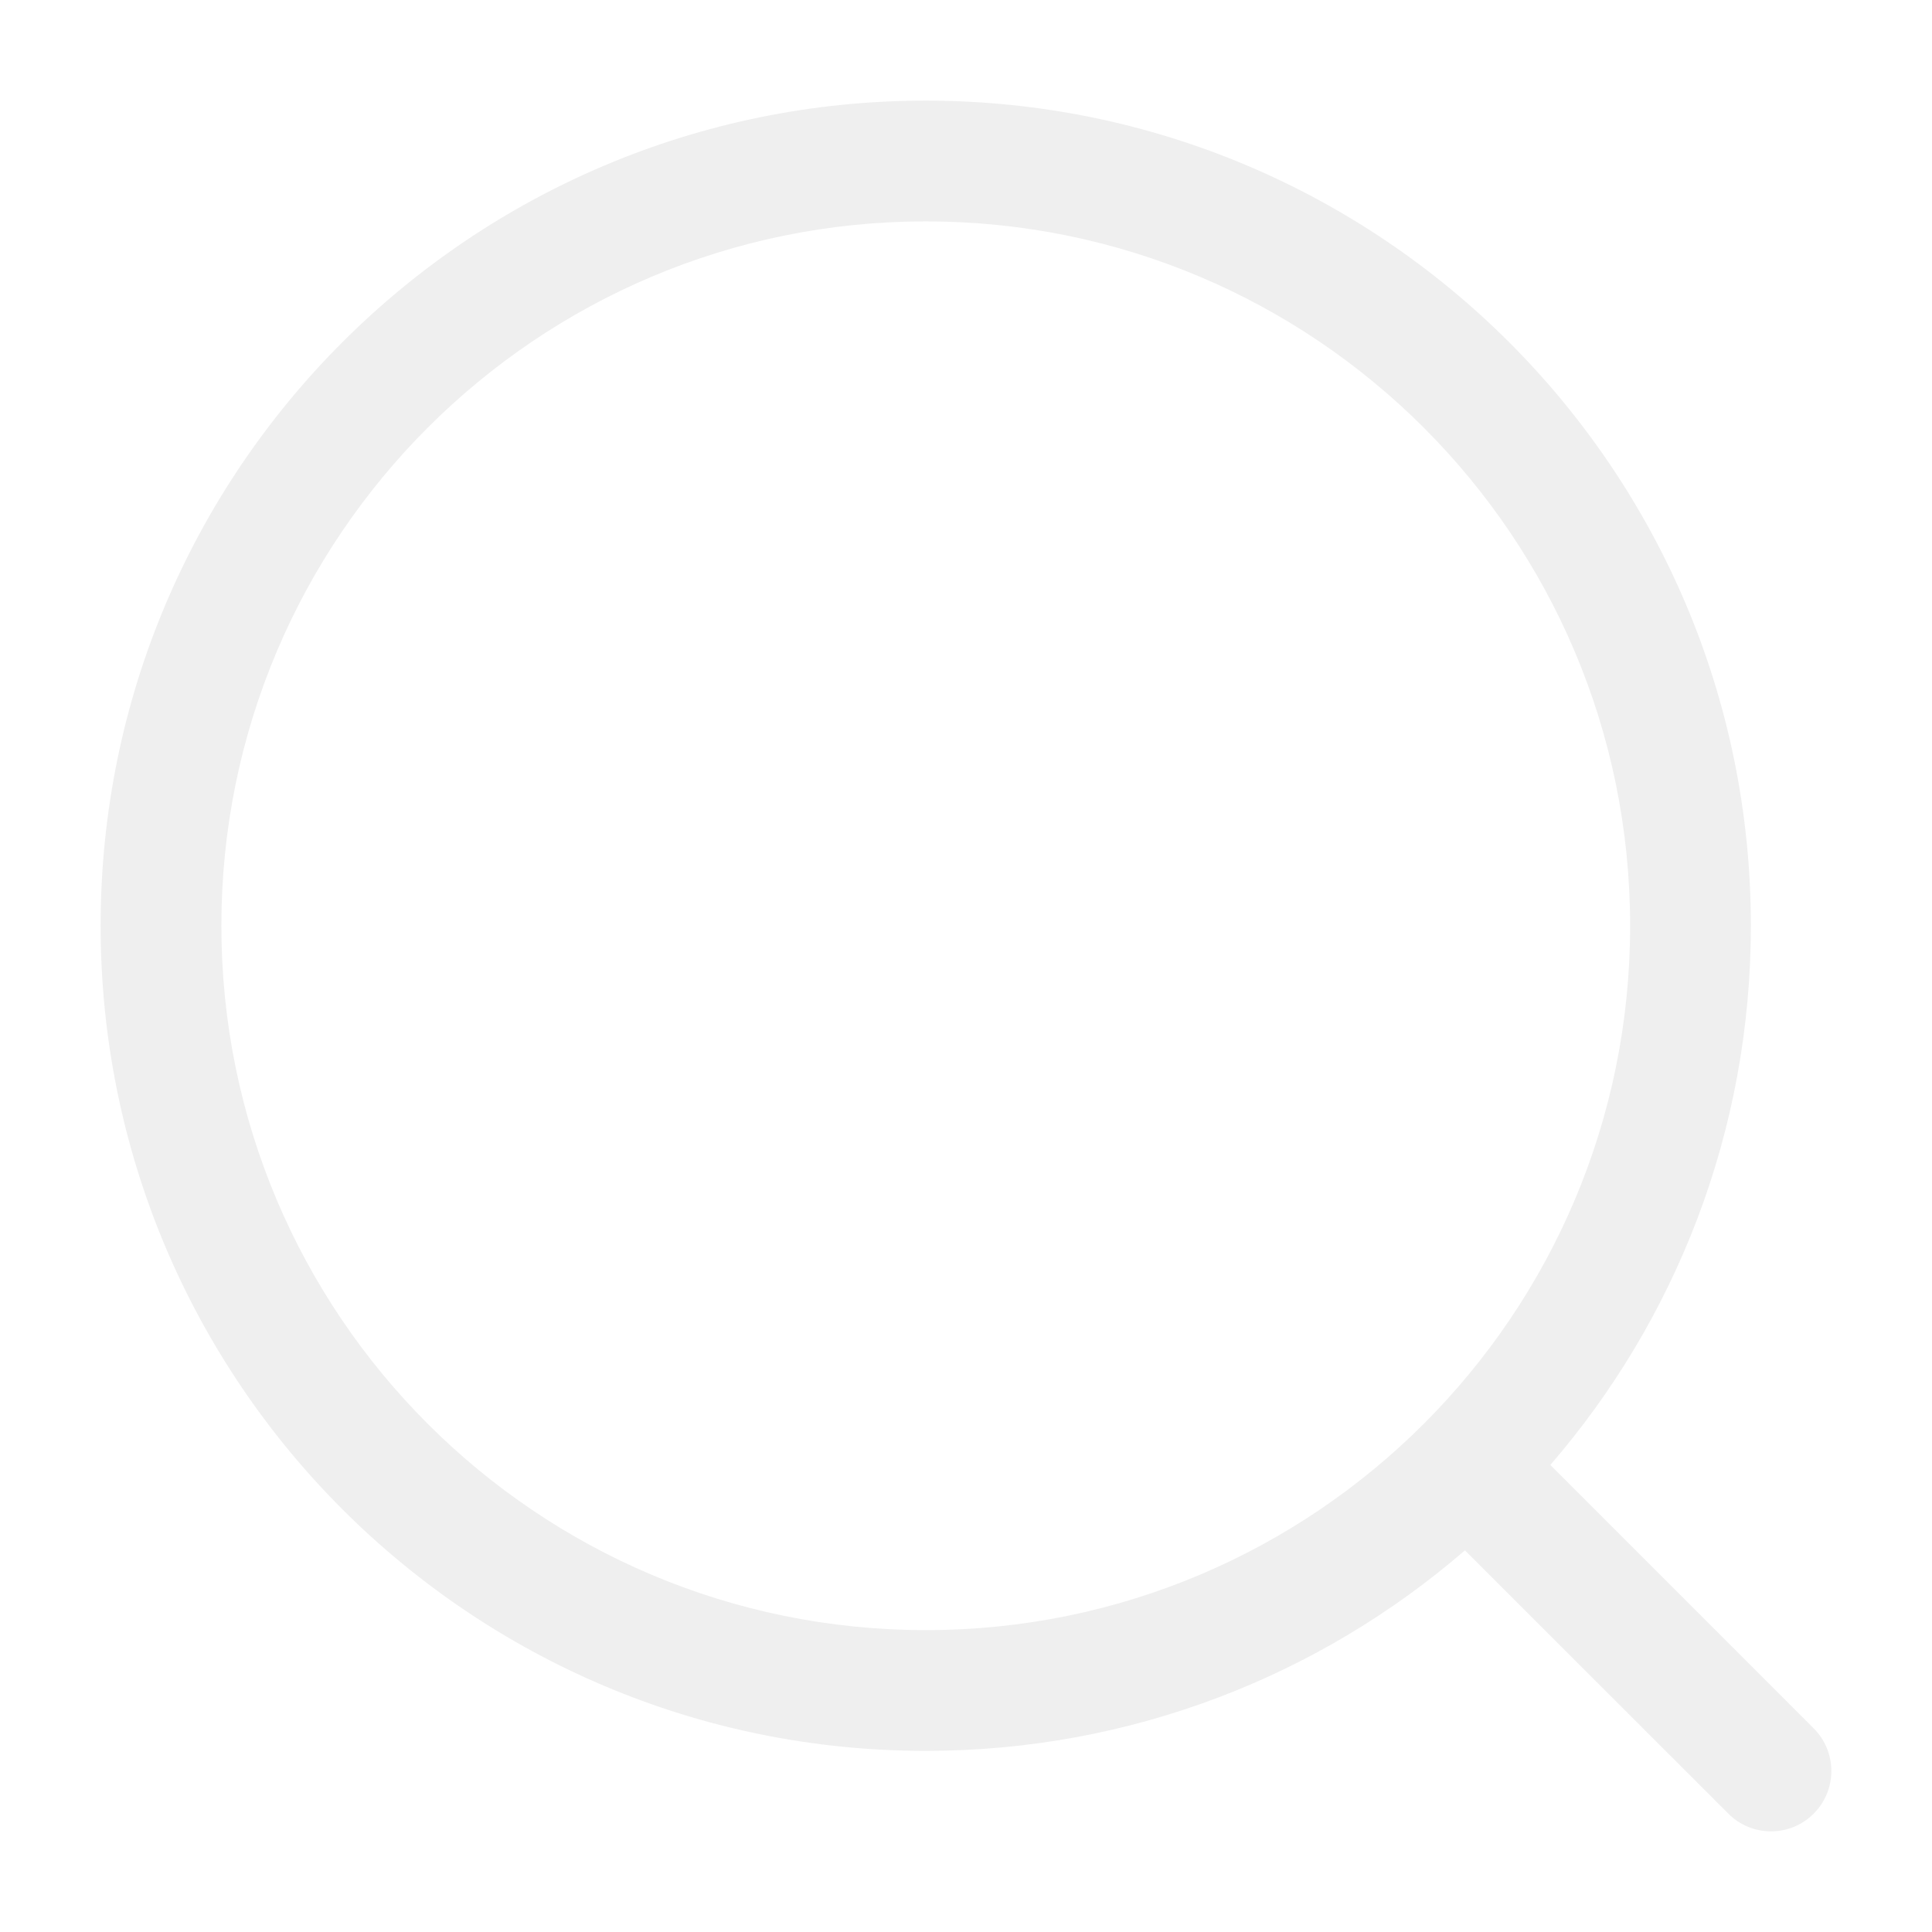
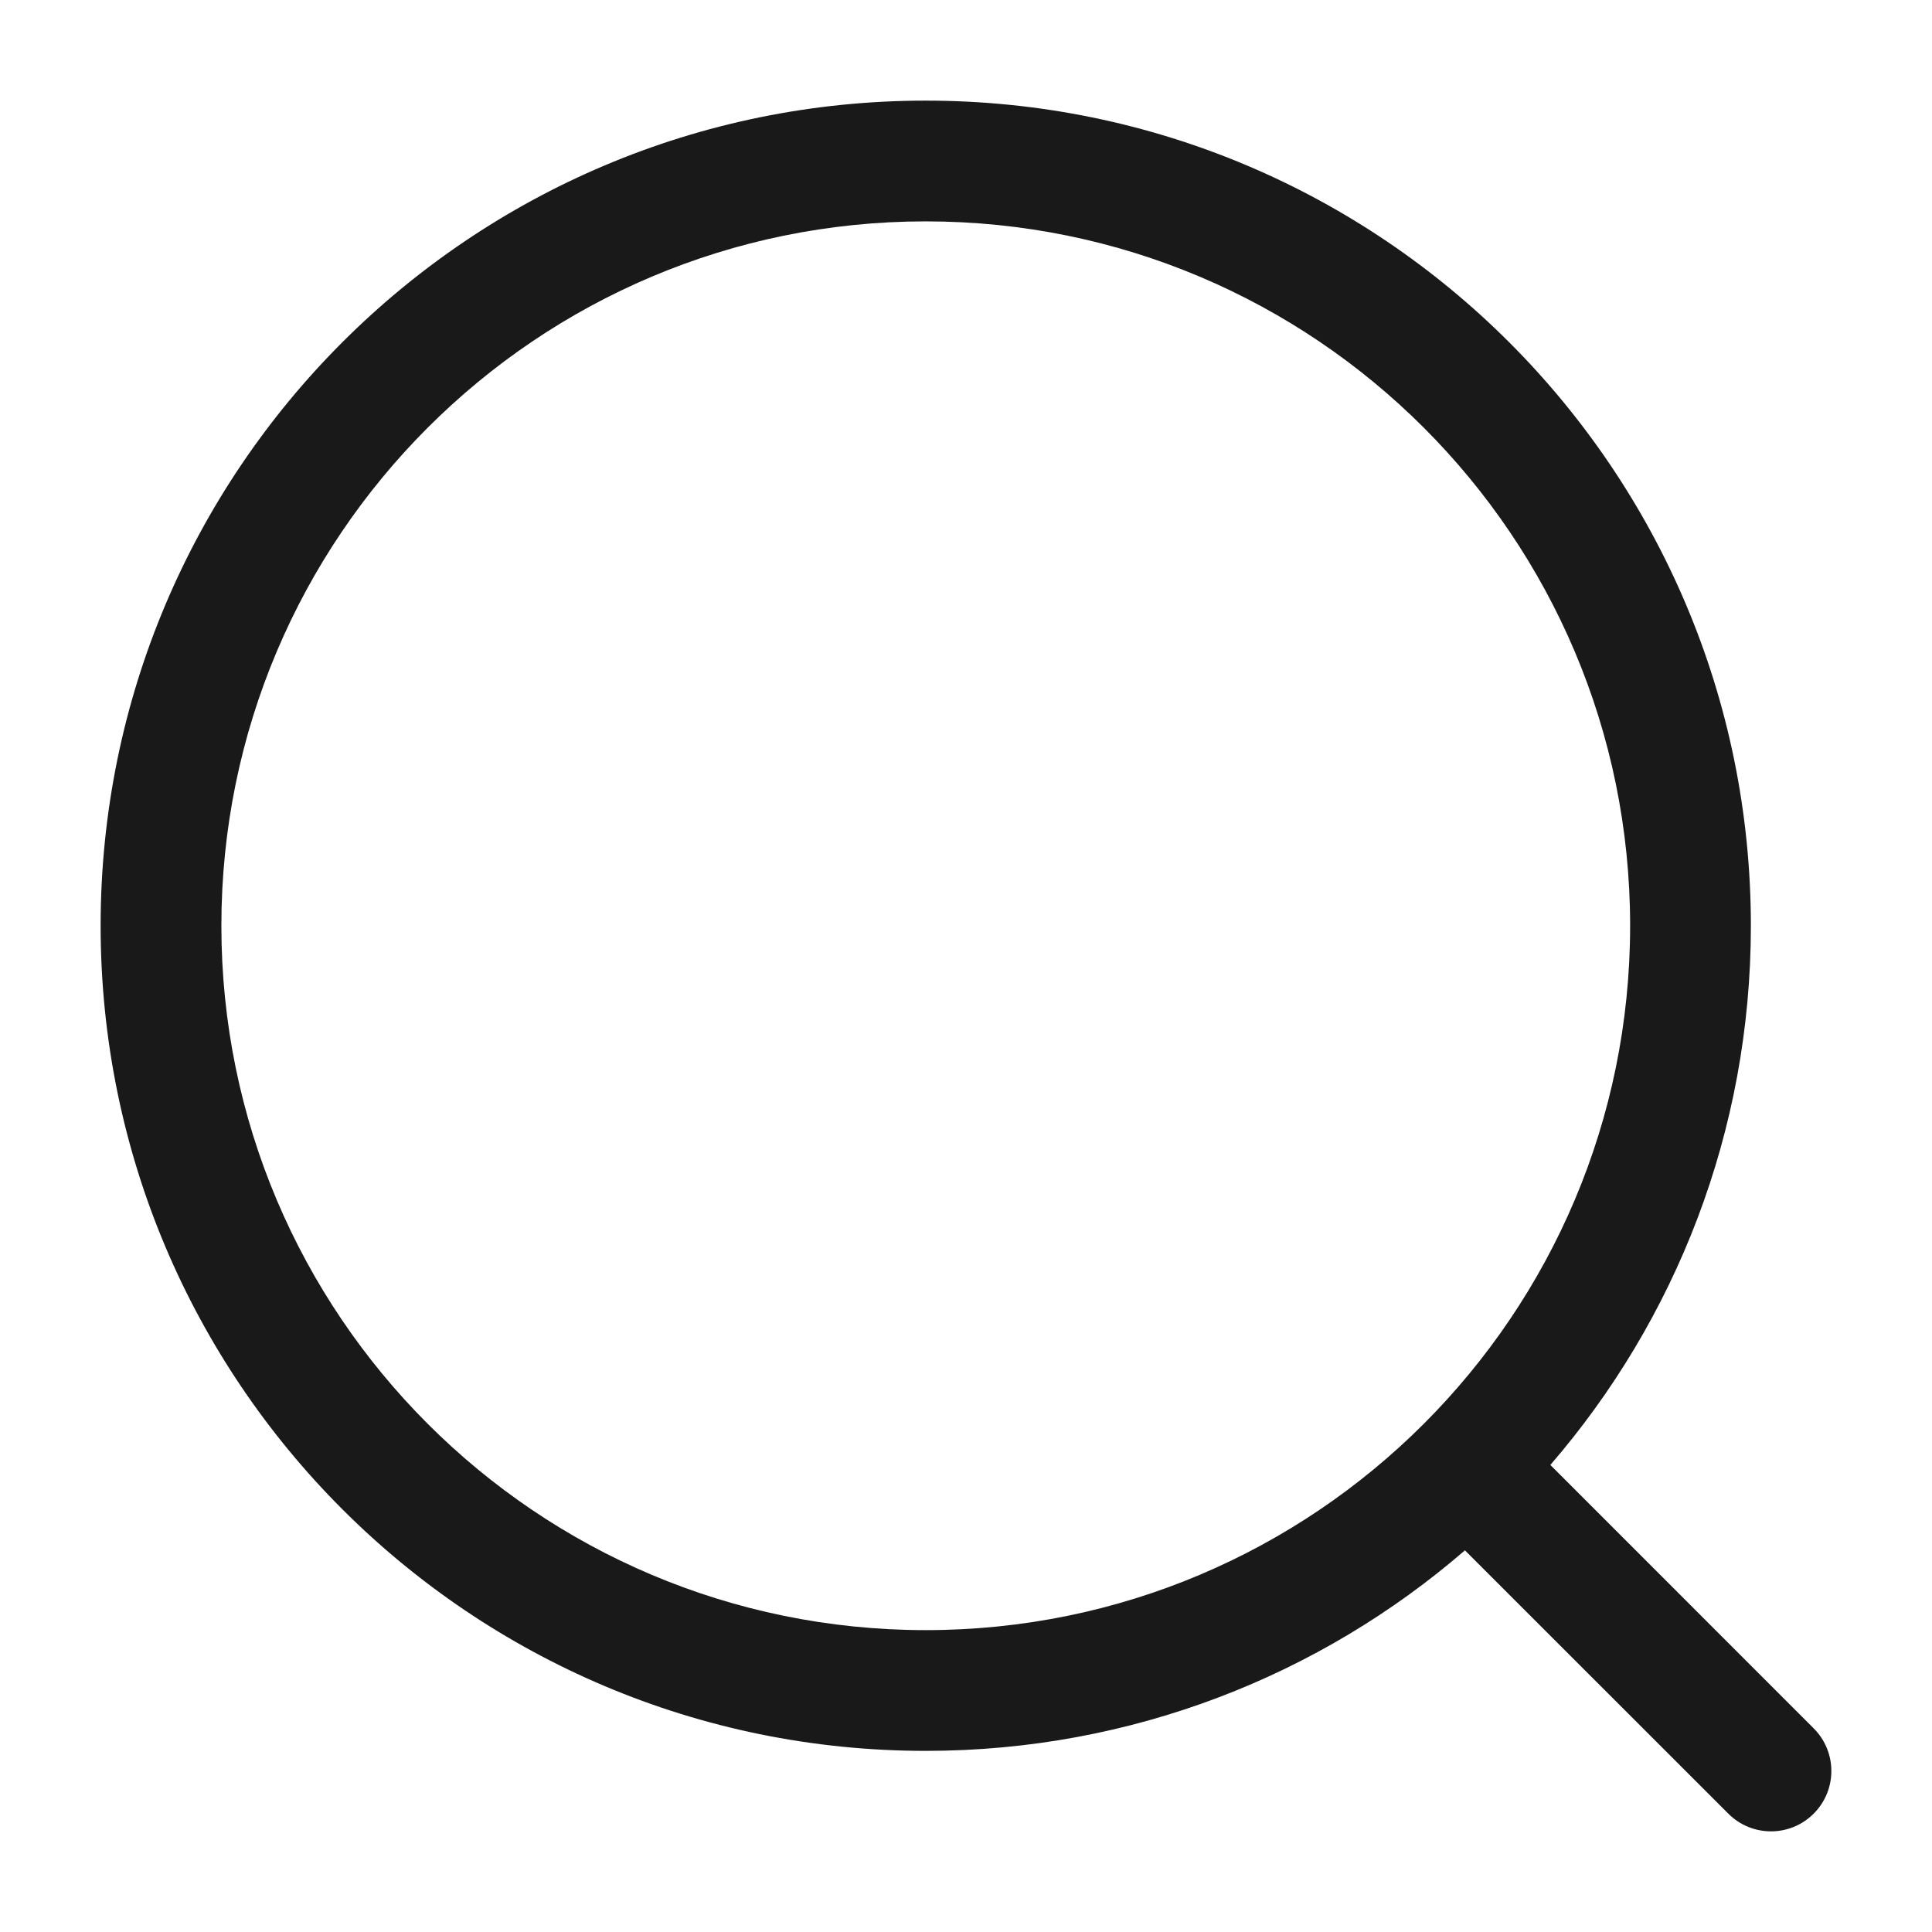
<svg xmlns="http://www.w3.org/2000/svg" width="24" height="24" viewBox="0 0 24 24" fill="none">
-   <path fill-rule="evenodd" clip-rule="evenodd" d="M11.5 2.75C6.668 2.75 2.75 6.668 2.75 11.5C2.75 16.332 6.668 20.25 11.5 20.25C16.332 20.25 20.25 16.332 20.25 11.5C20.25 6.668 16.332 2.75 11.5 2.75ZM1.25 11.5C1.25 5.839 5.839 1.25 11.5 1.25C17.161 1.25 21.75 5.839 21.75 11.5C21.75 14.06 20.811 16.402 19.259 18.198L22.53 21.47C22.823 21.763 22.823 22.237 22.53 22.53C22.237 22.823 21.763 22.823 21.47 22.53L18.198 19.259C16.402 20.811 14.06 21.75 11.5 21.75C5.839 21.75 1.25 17.161 1.25 11.5Z" fill="#EFEFEF" />
+   <path fill-rule="evenodd" clip-rule="evenodd" d="M11.5 2.75C6.668 2.75 2.75 6.668 2.75 11.5C2.75 16.332 6.668 20.25 11.5 20.25C16.332 20.25 20.25 16.332 20.25 11.5C20.25 6.668 16.332 2.75 11.5 2.75ZM1.25 11.5C1.25 5.839 5.839 1.25 11.5 1.25C17.161 1.25 21.75 5.839 21.75 11.5C21.75 14.06 20.811 16.402 19.259 18.198L22.53 21.47C22.823 21.763 22.823 22.237 22.53 22.53C22.237 22.823 21.763 22.823 21.47 22.53L18.198 19.259C16.402 20.811 14.06 21.75 11.5 21.75C5.839 21.75 1.25 17.161 1.25 11.5Z" fill="#1a1919" />
</svg>
